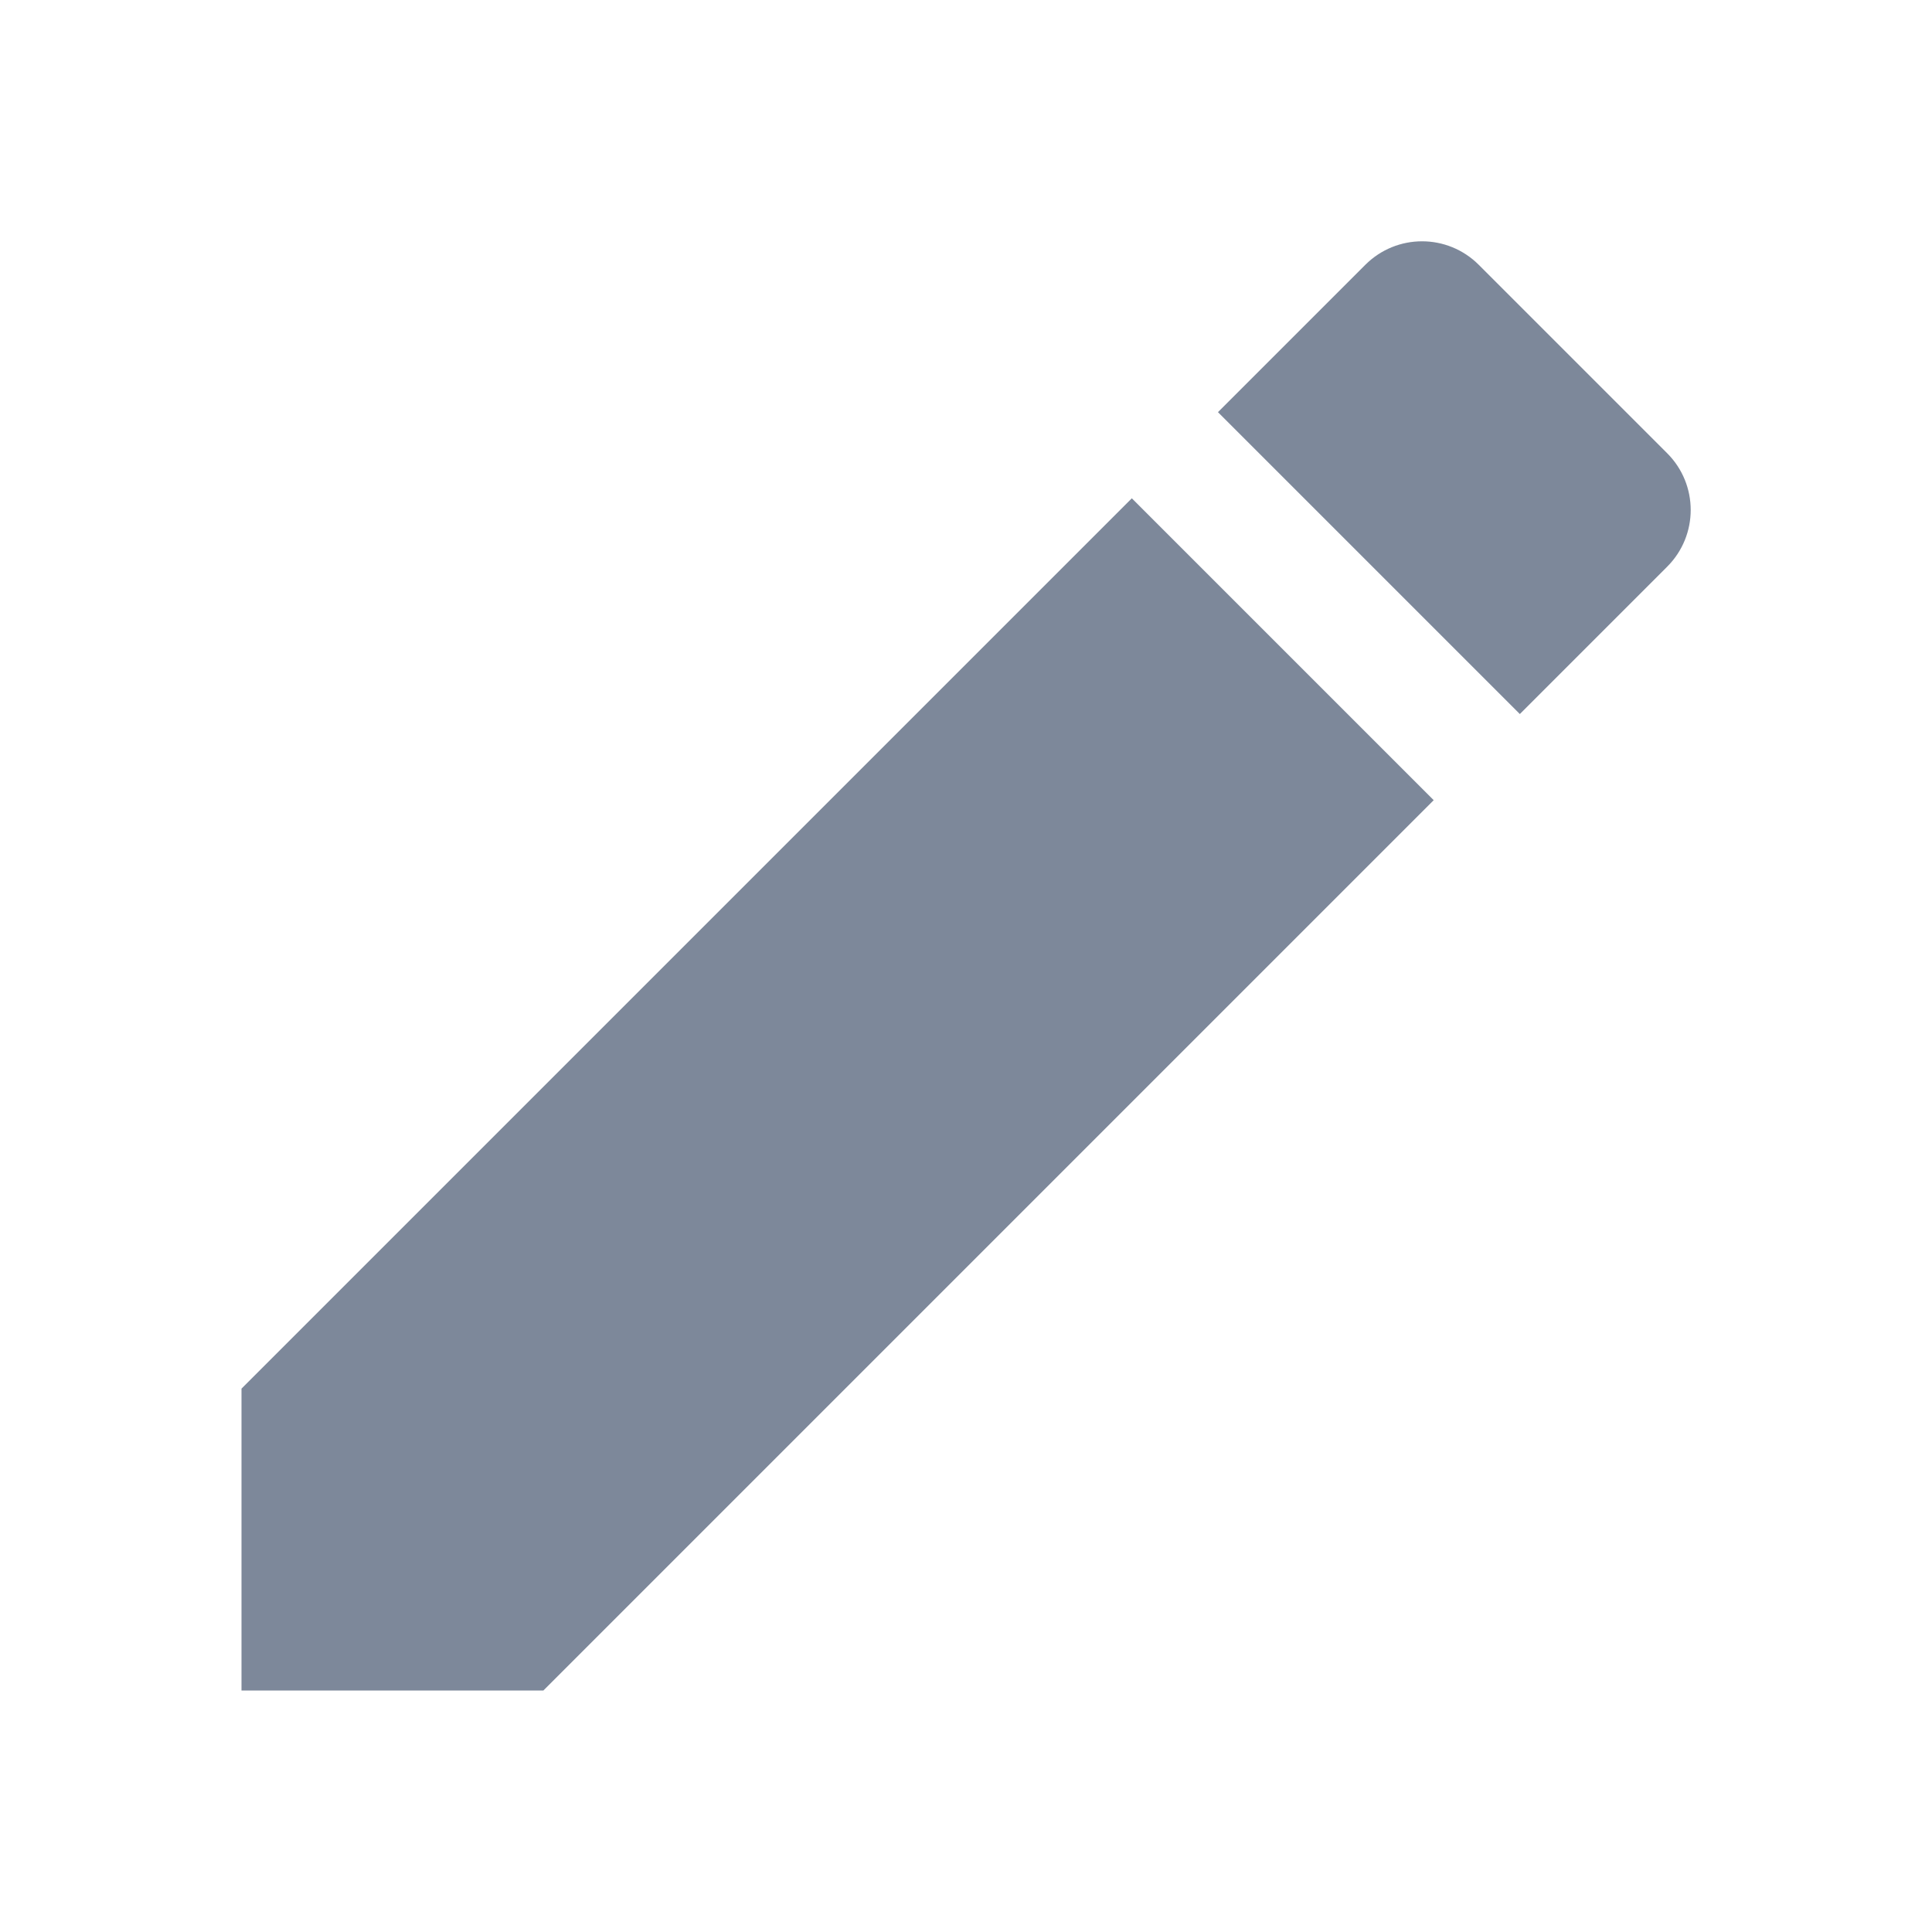
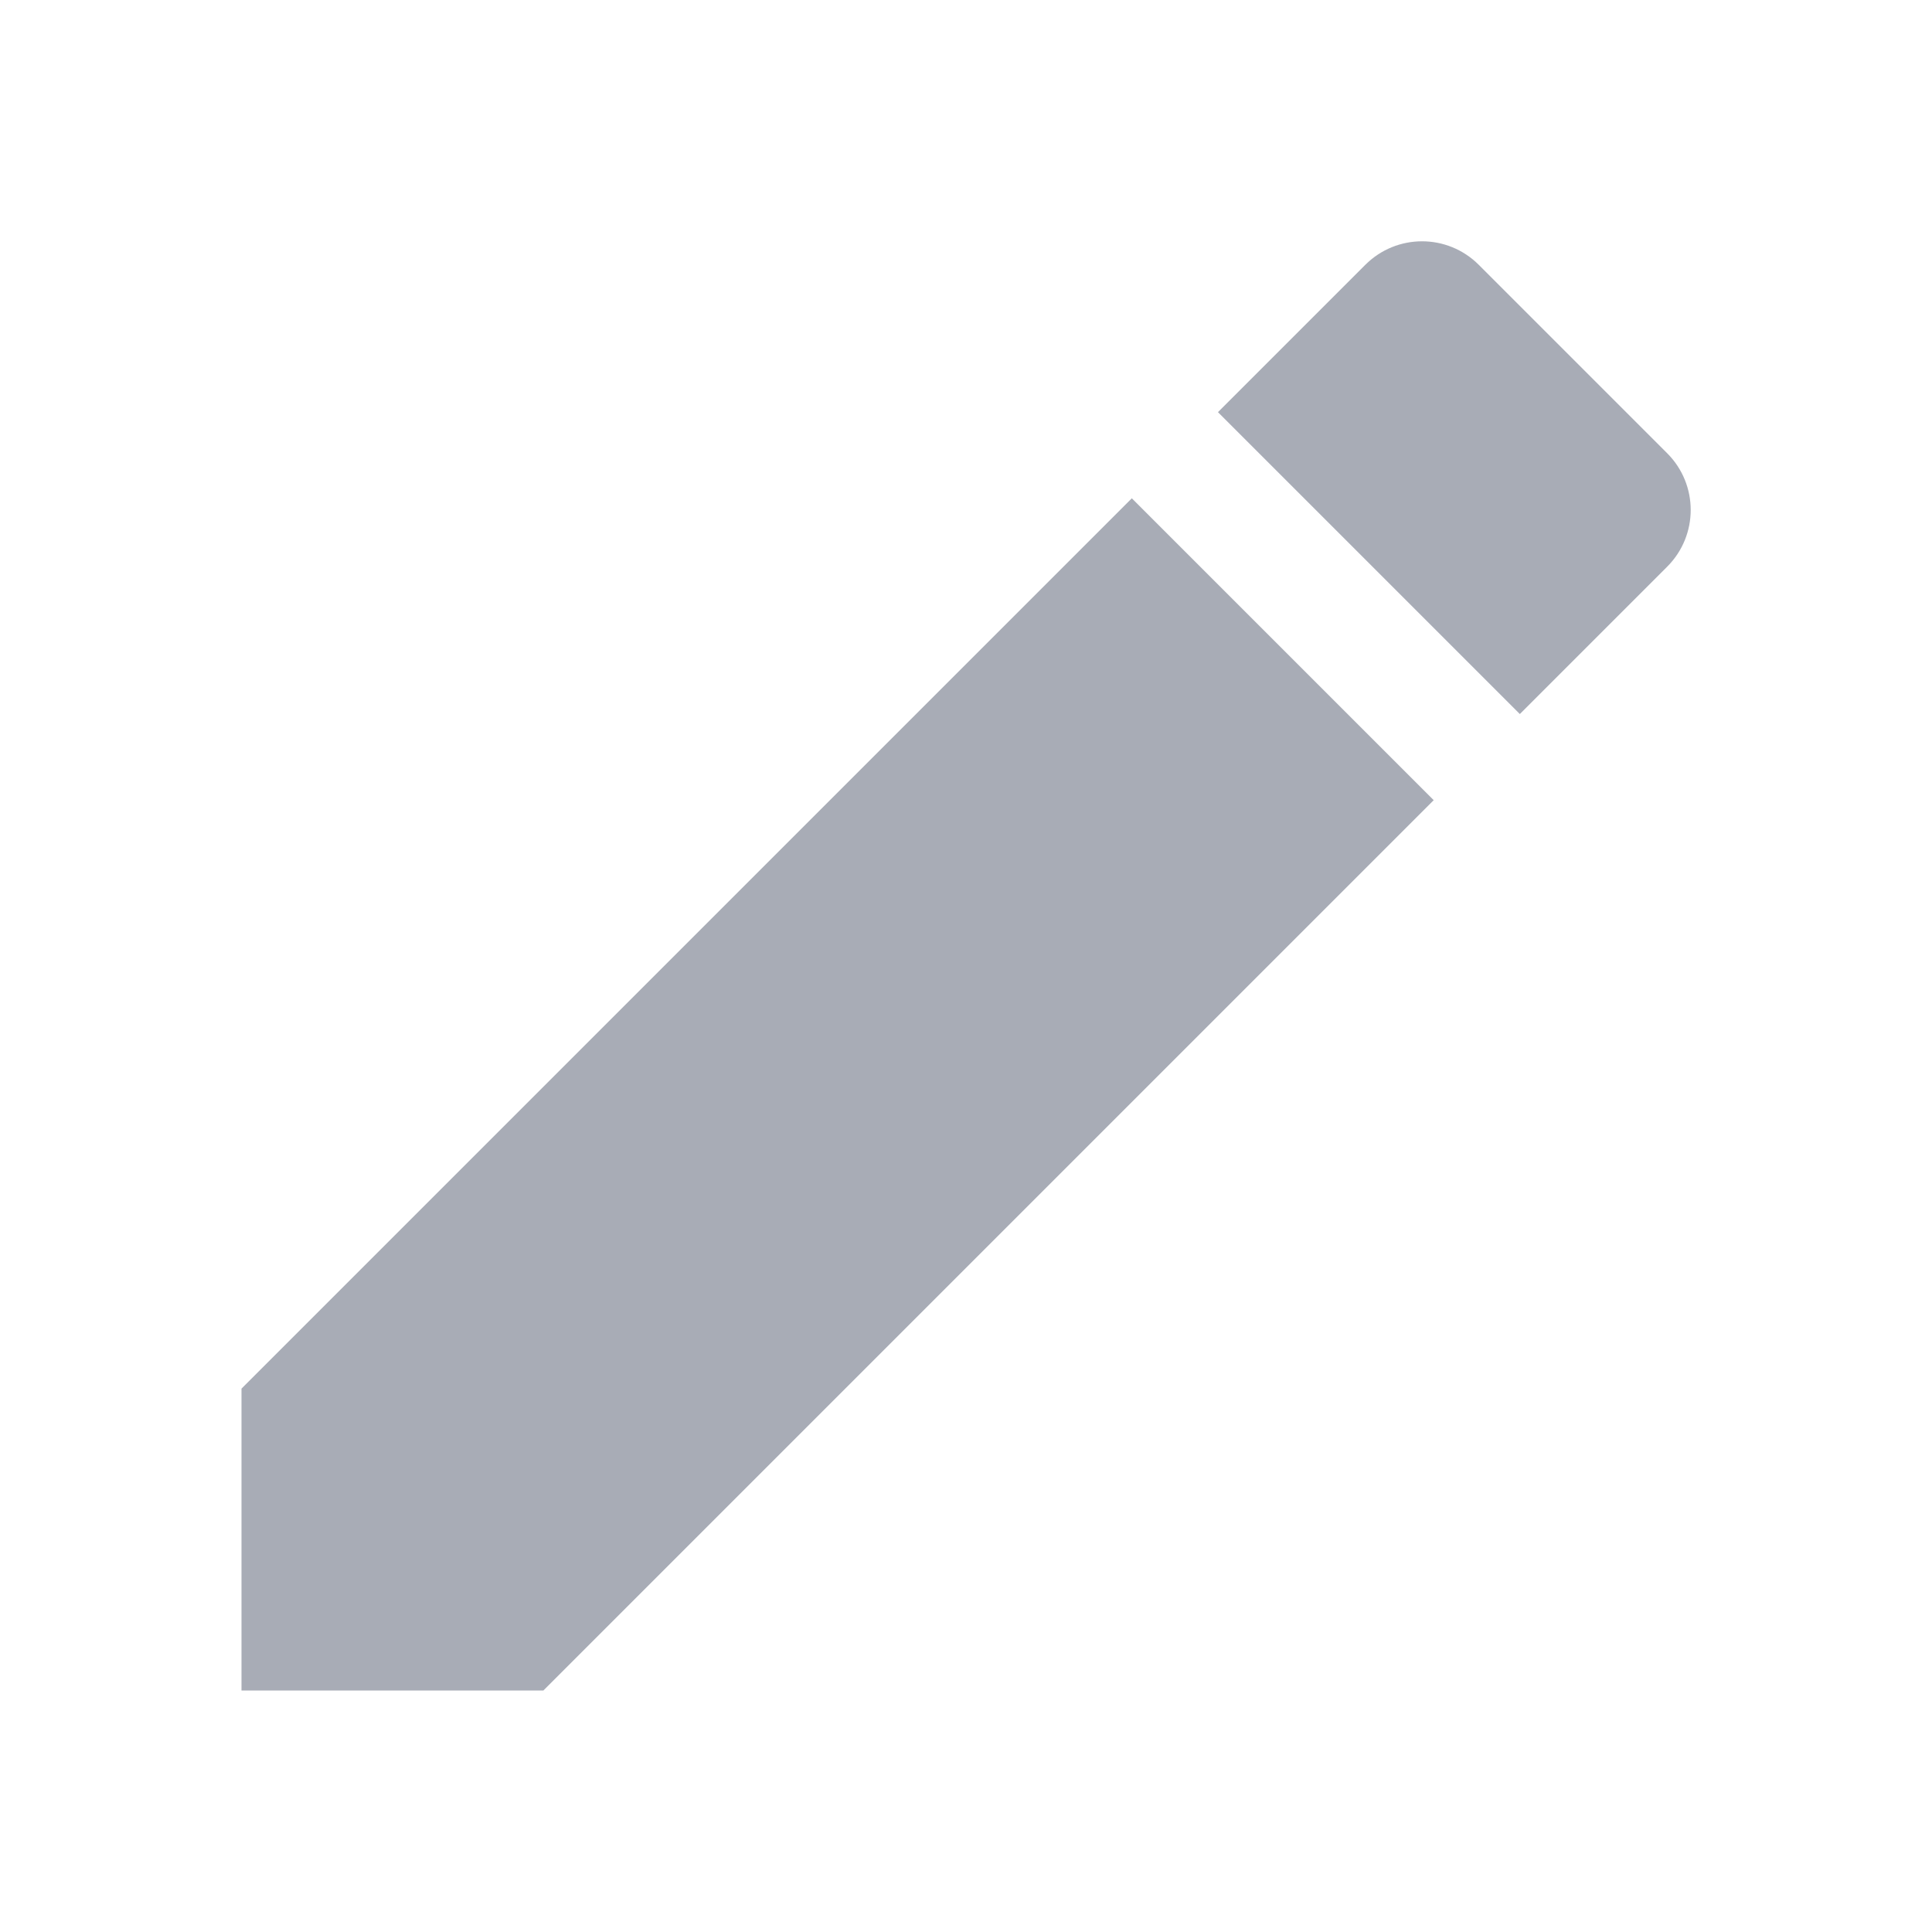
- <svg xmlns="http://www.w3.org/2000/svg" fill="#7d889a" height="24" viewBox="0 0 24 24" width="24">
+ <svg xmlns="http://www.w3.org/2000/svg" fill="#a8acb6" height="24" viewBox="0 0 24 24" width="24">
  <path d="M3 17.25V21h3.75L17.81 9.94l-3.75-3.75L3 17.25zM20.71 7.04c.39-.39.39-1.02 0-1.41l-2.34-2.34c-.39-.39-1.02-.39-1.41 0l-1.83 1.83 3.75 3.75 1.83-1.83z" />
  <path d="M0 0h24v24H0z" fill="none" />
</svg>
